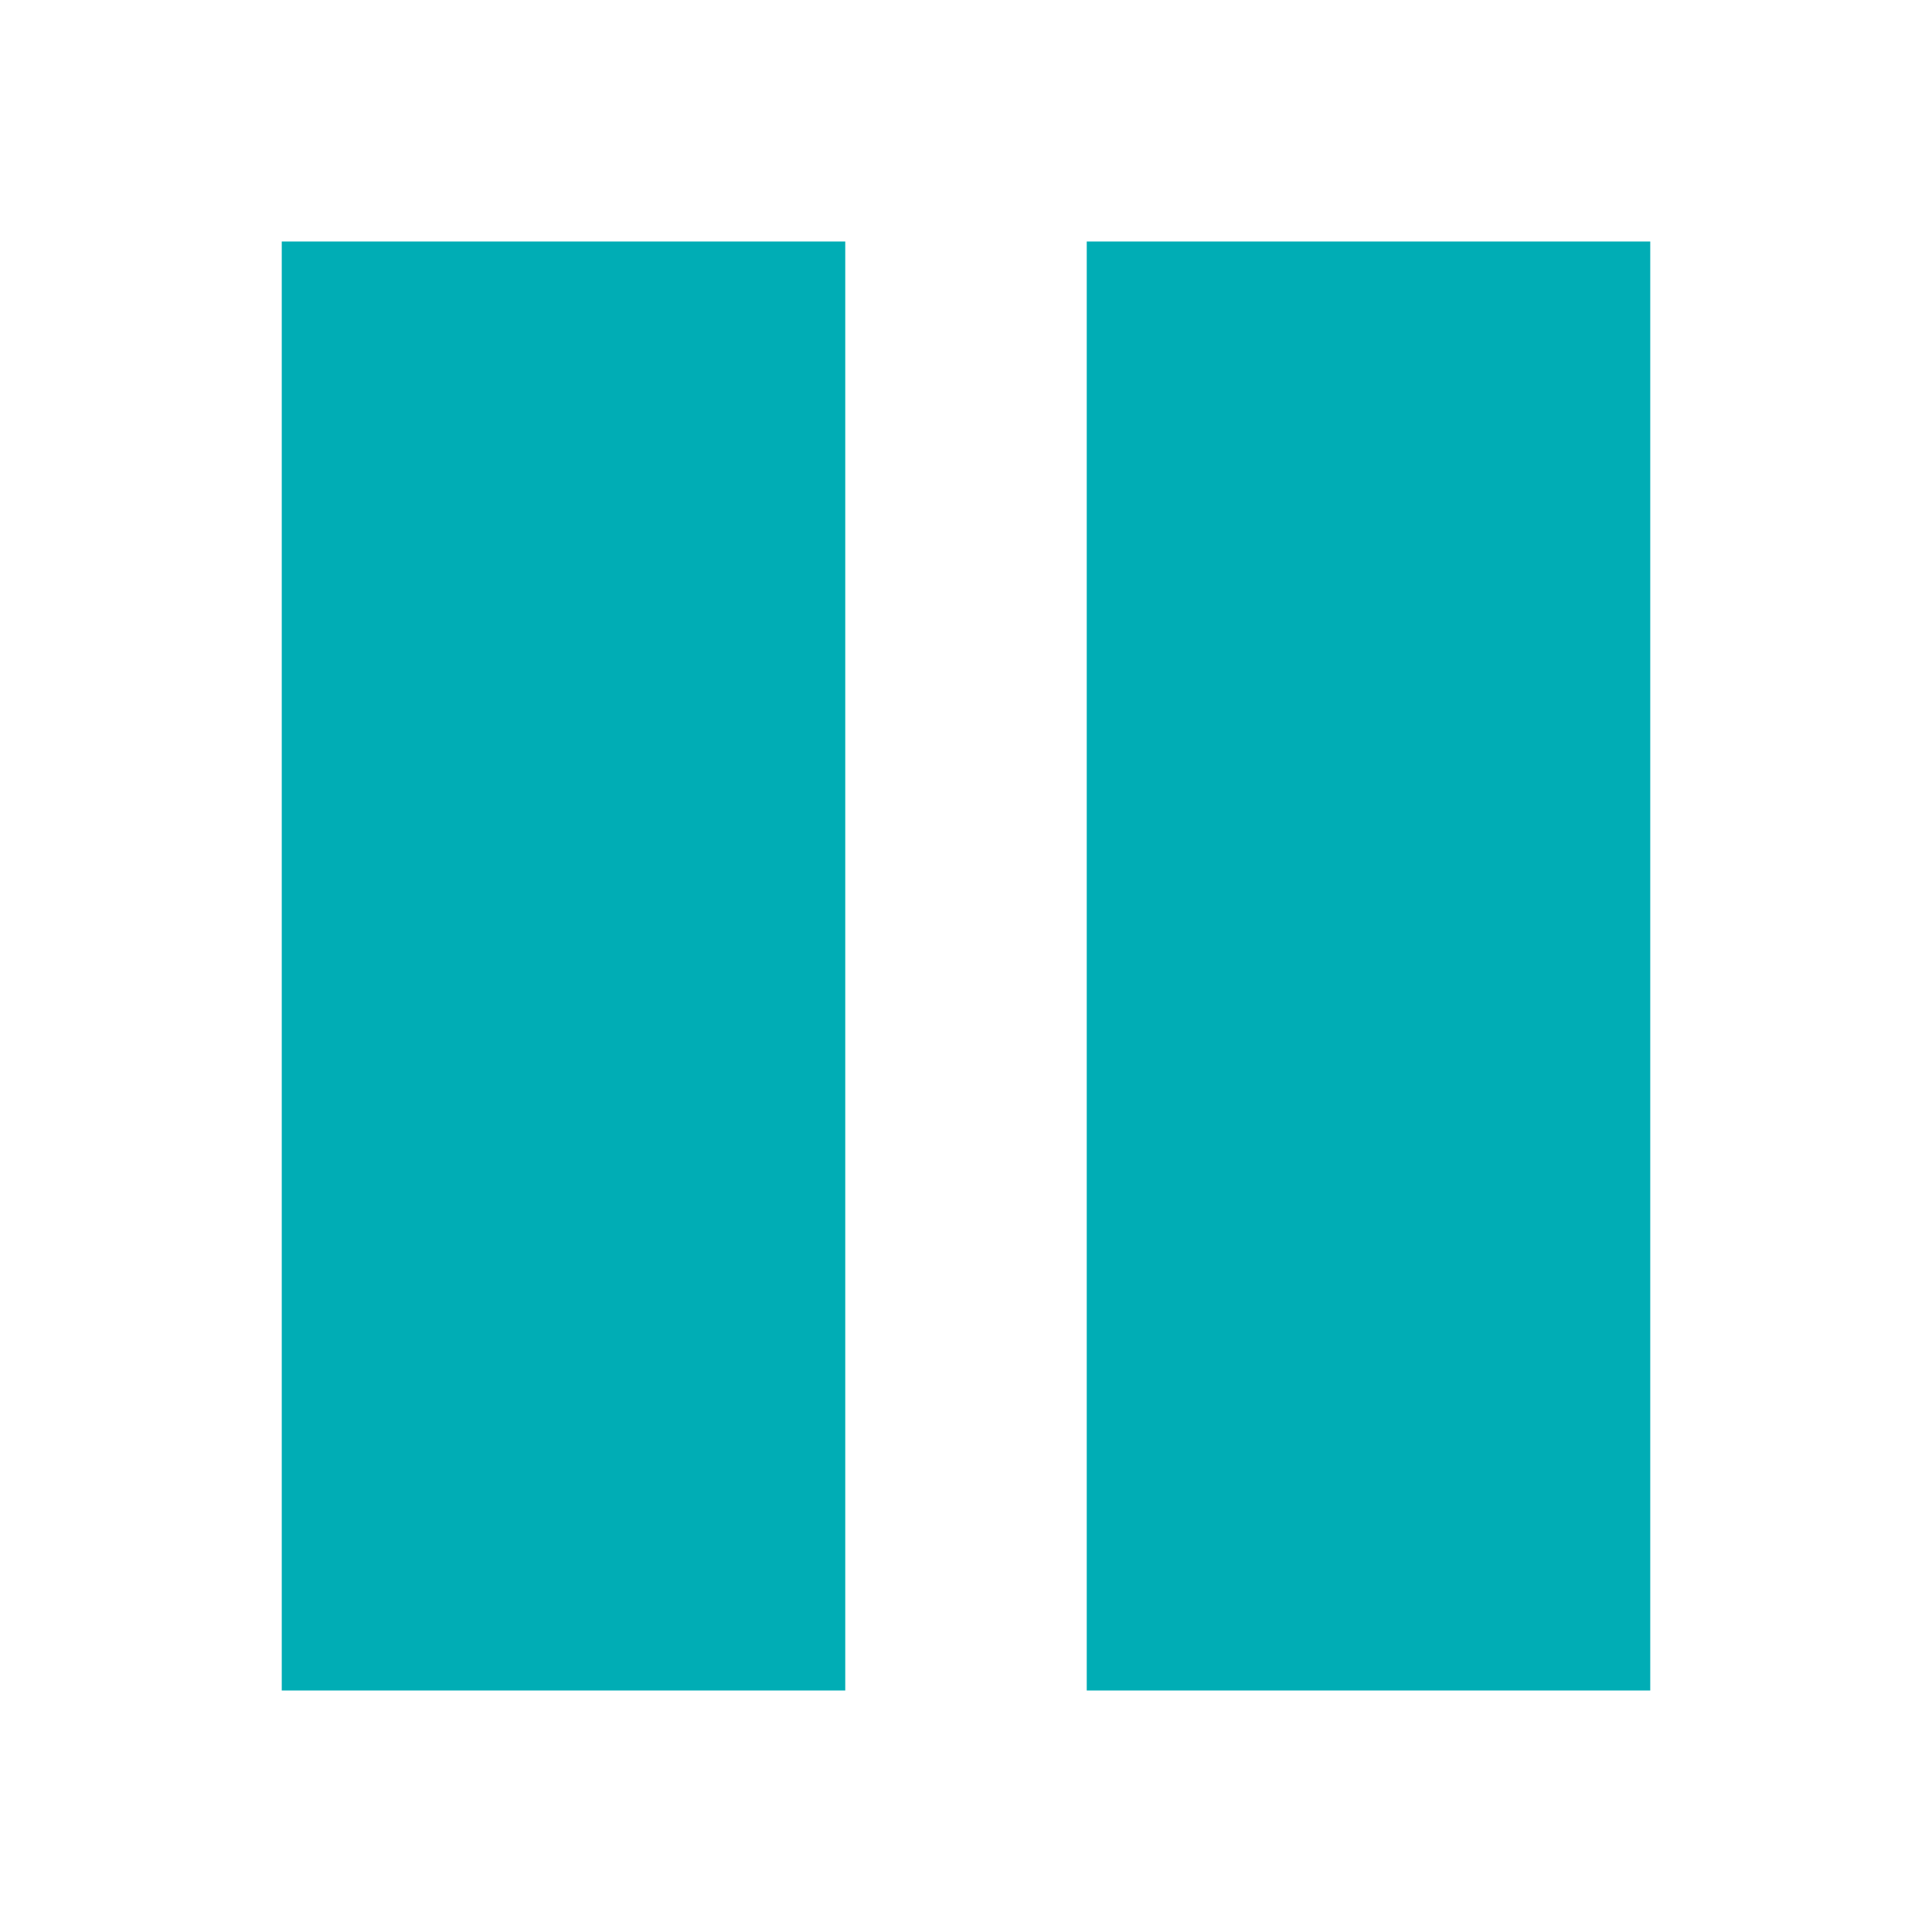
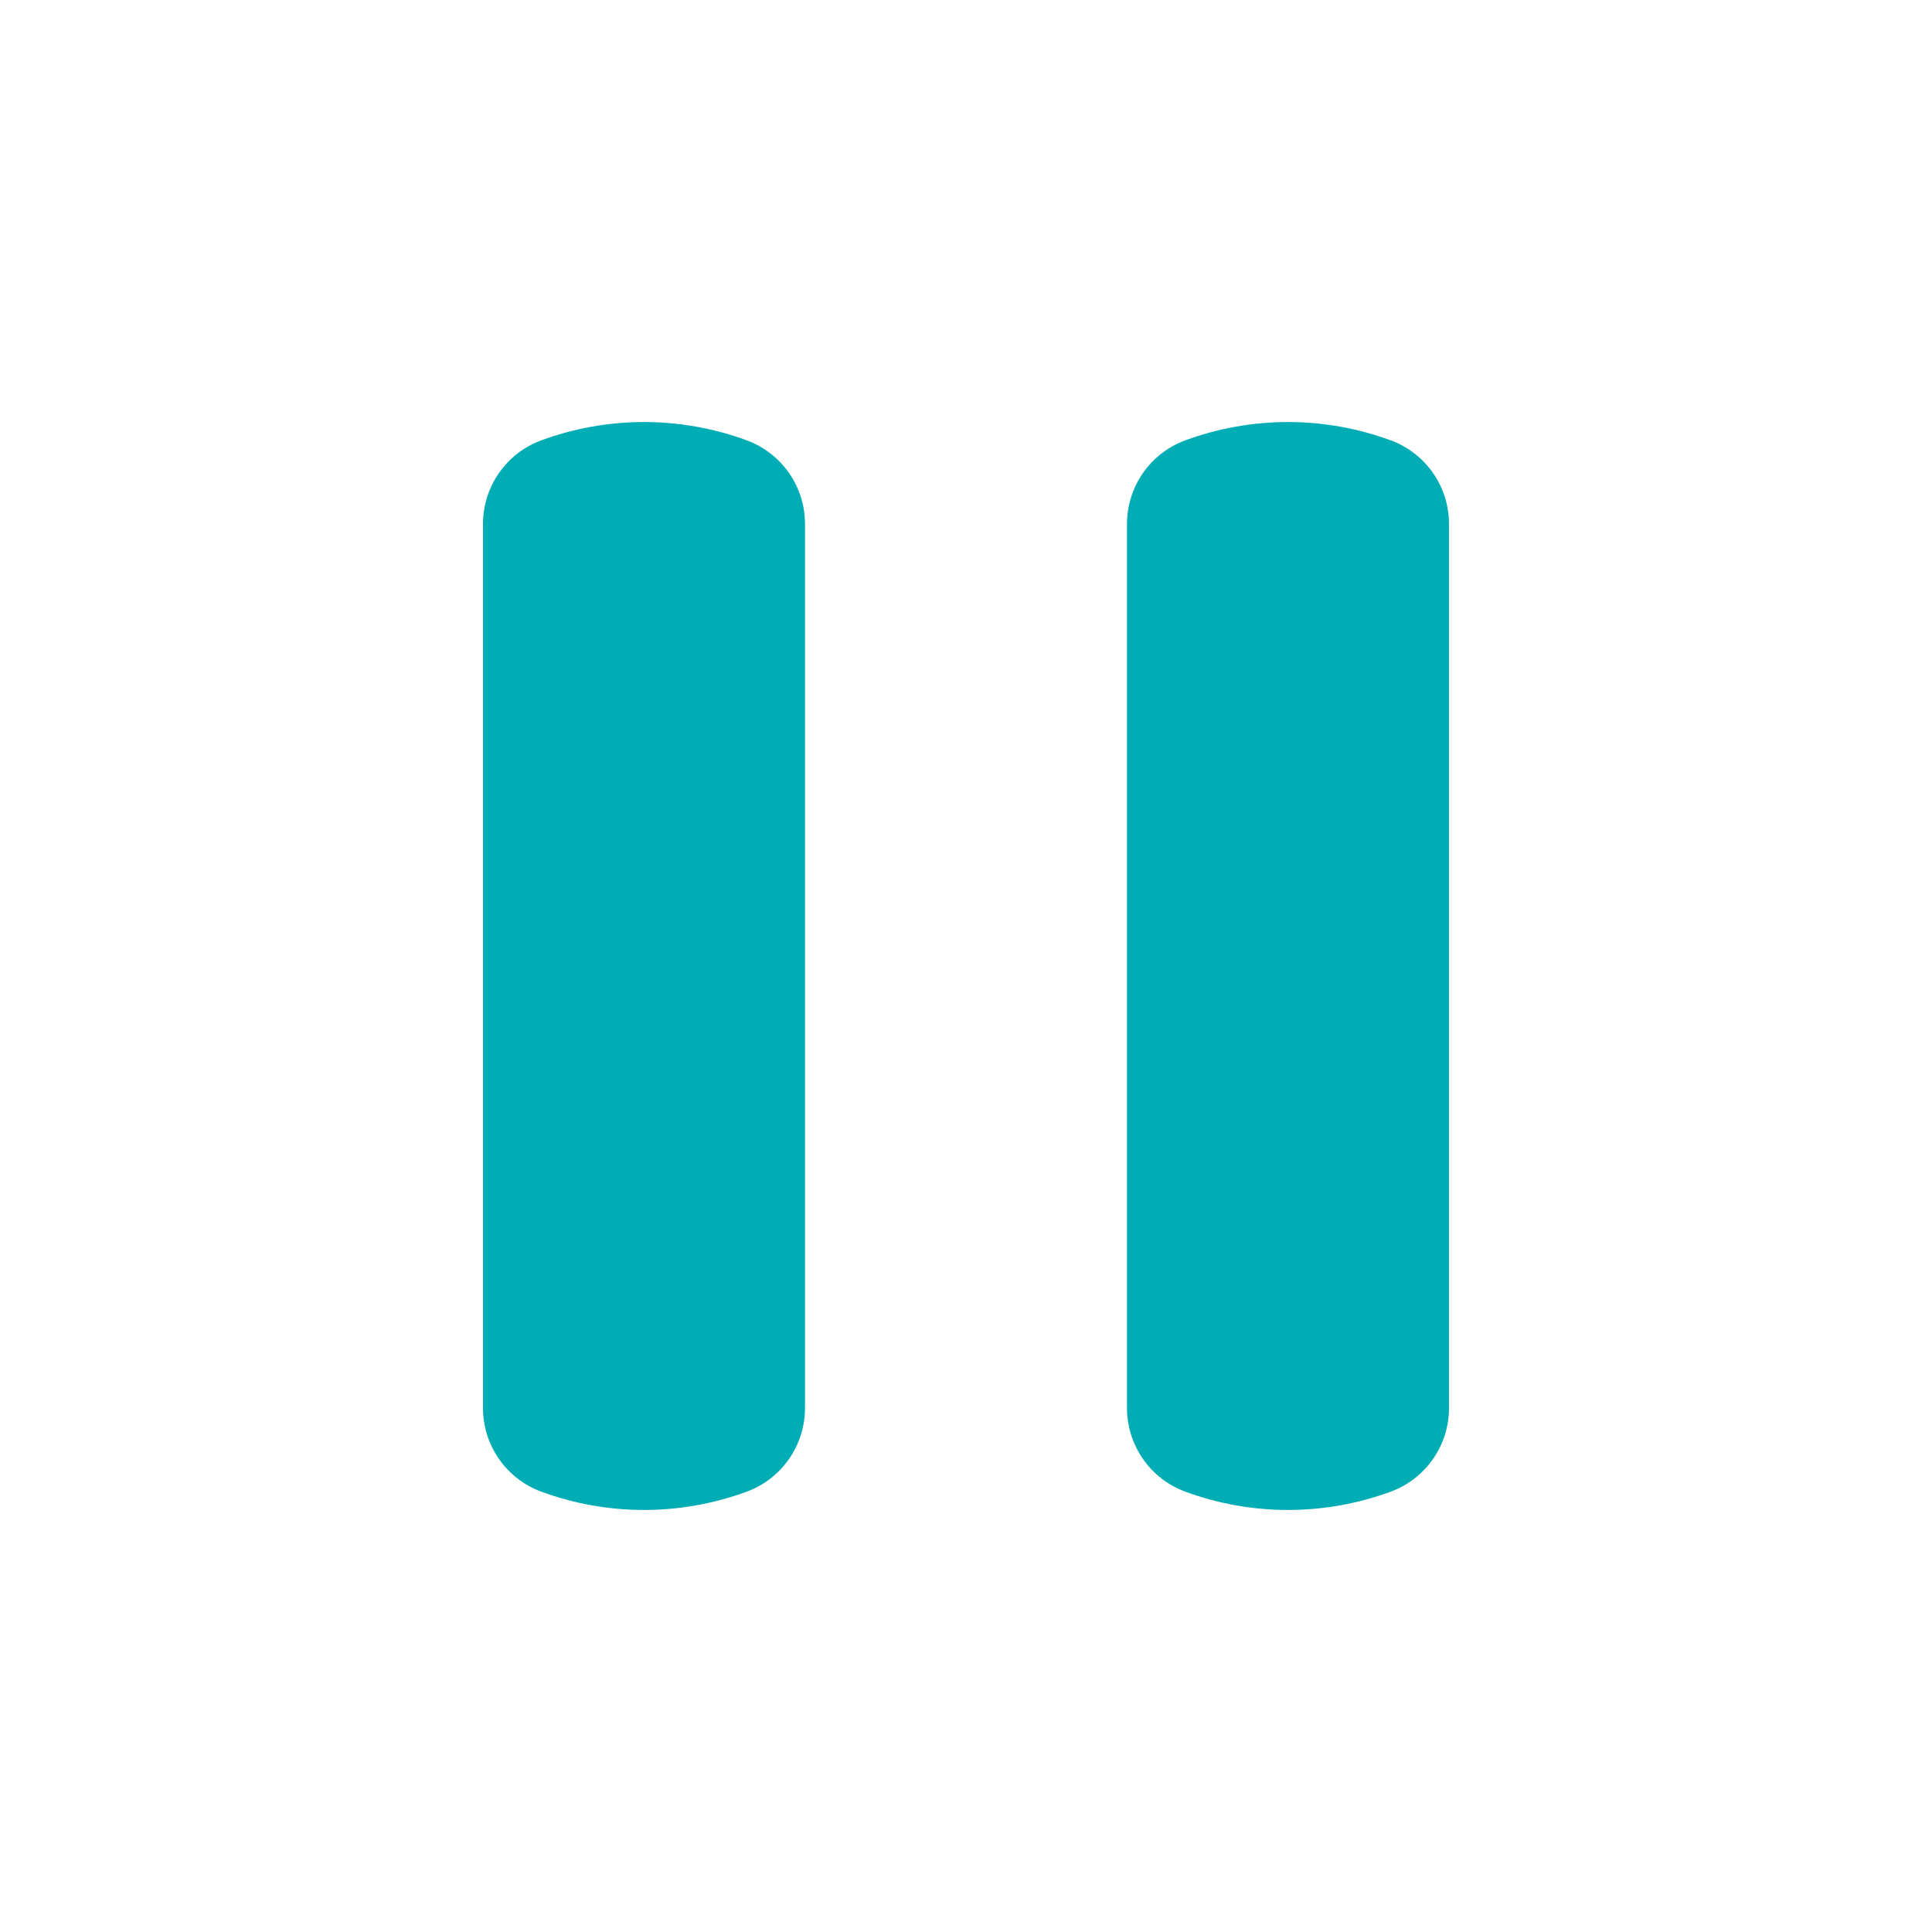
- <svg xmlns="http://www.w3.org/2000/svg" width="18" height="18" viewBox="0 0 18 18" fill="none">
-   <path fill-rule="evenodd" clip-rule="evenodd" d="M2.625 2.25H7.875V15.75H2.625V2.25ZM4.125 3.75V14.25H6.375V3.75H4.125Z" fill="#00ADB5" />
-   <path fill-rule="evenodd" clip-rule="evenodd" d="M10.125 2.25H15.375V15.75H10.125V2.25ZM11.625 3.75V14.25H13.875V3.75H11.625Z" fill="#00ADB5" />
-   <path d="M6.75 3H3.75V15H6.75V3Z" fill="#00ADB5" />
-   <path d="M14.25 3H11.25V15H14.25V3Z" fill="#00ADB5" />
+ <svg xmlns="http://www.w3.org/2000/svg" width="24" height="24" viewBox="0 0 24 24" fill="none">
+   <path d="M17.276 5.47C17.711 5.63 18 6.045 18 6.509L18 17.491C18 17.955 17.711 18.37 17.276 18.53C16.452 18.833 15.548 18.833 14.724 18.53C14.289 18.37 14 17.955 14 17.491L14 6.509C14 6.045 14.289 5.63 14.724 5.47C15.548 5.167 16.452 5.167 17.276 5.47Z" fill="#00ADB5" />
+   <path d="M9.276 5.47C9.711 5.63 10 6.045 10 6.509L10 17.491C10 17.955 9.711 18.37 9.276 18.53C8.452 18.833 7.548 18.833 6.724 18.53C6.289 18.37 6 17.955 6 17.491L6 6.509C6 6.045 6.289 5.63 6.724 5.47C7.548 5.167 8.452 5.167 9.276 5.47Z" fill="#00ADB5" />
</svg>
